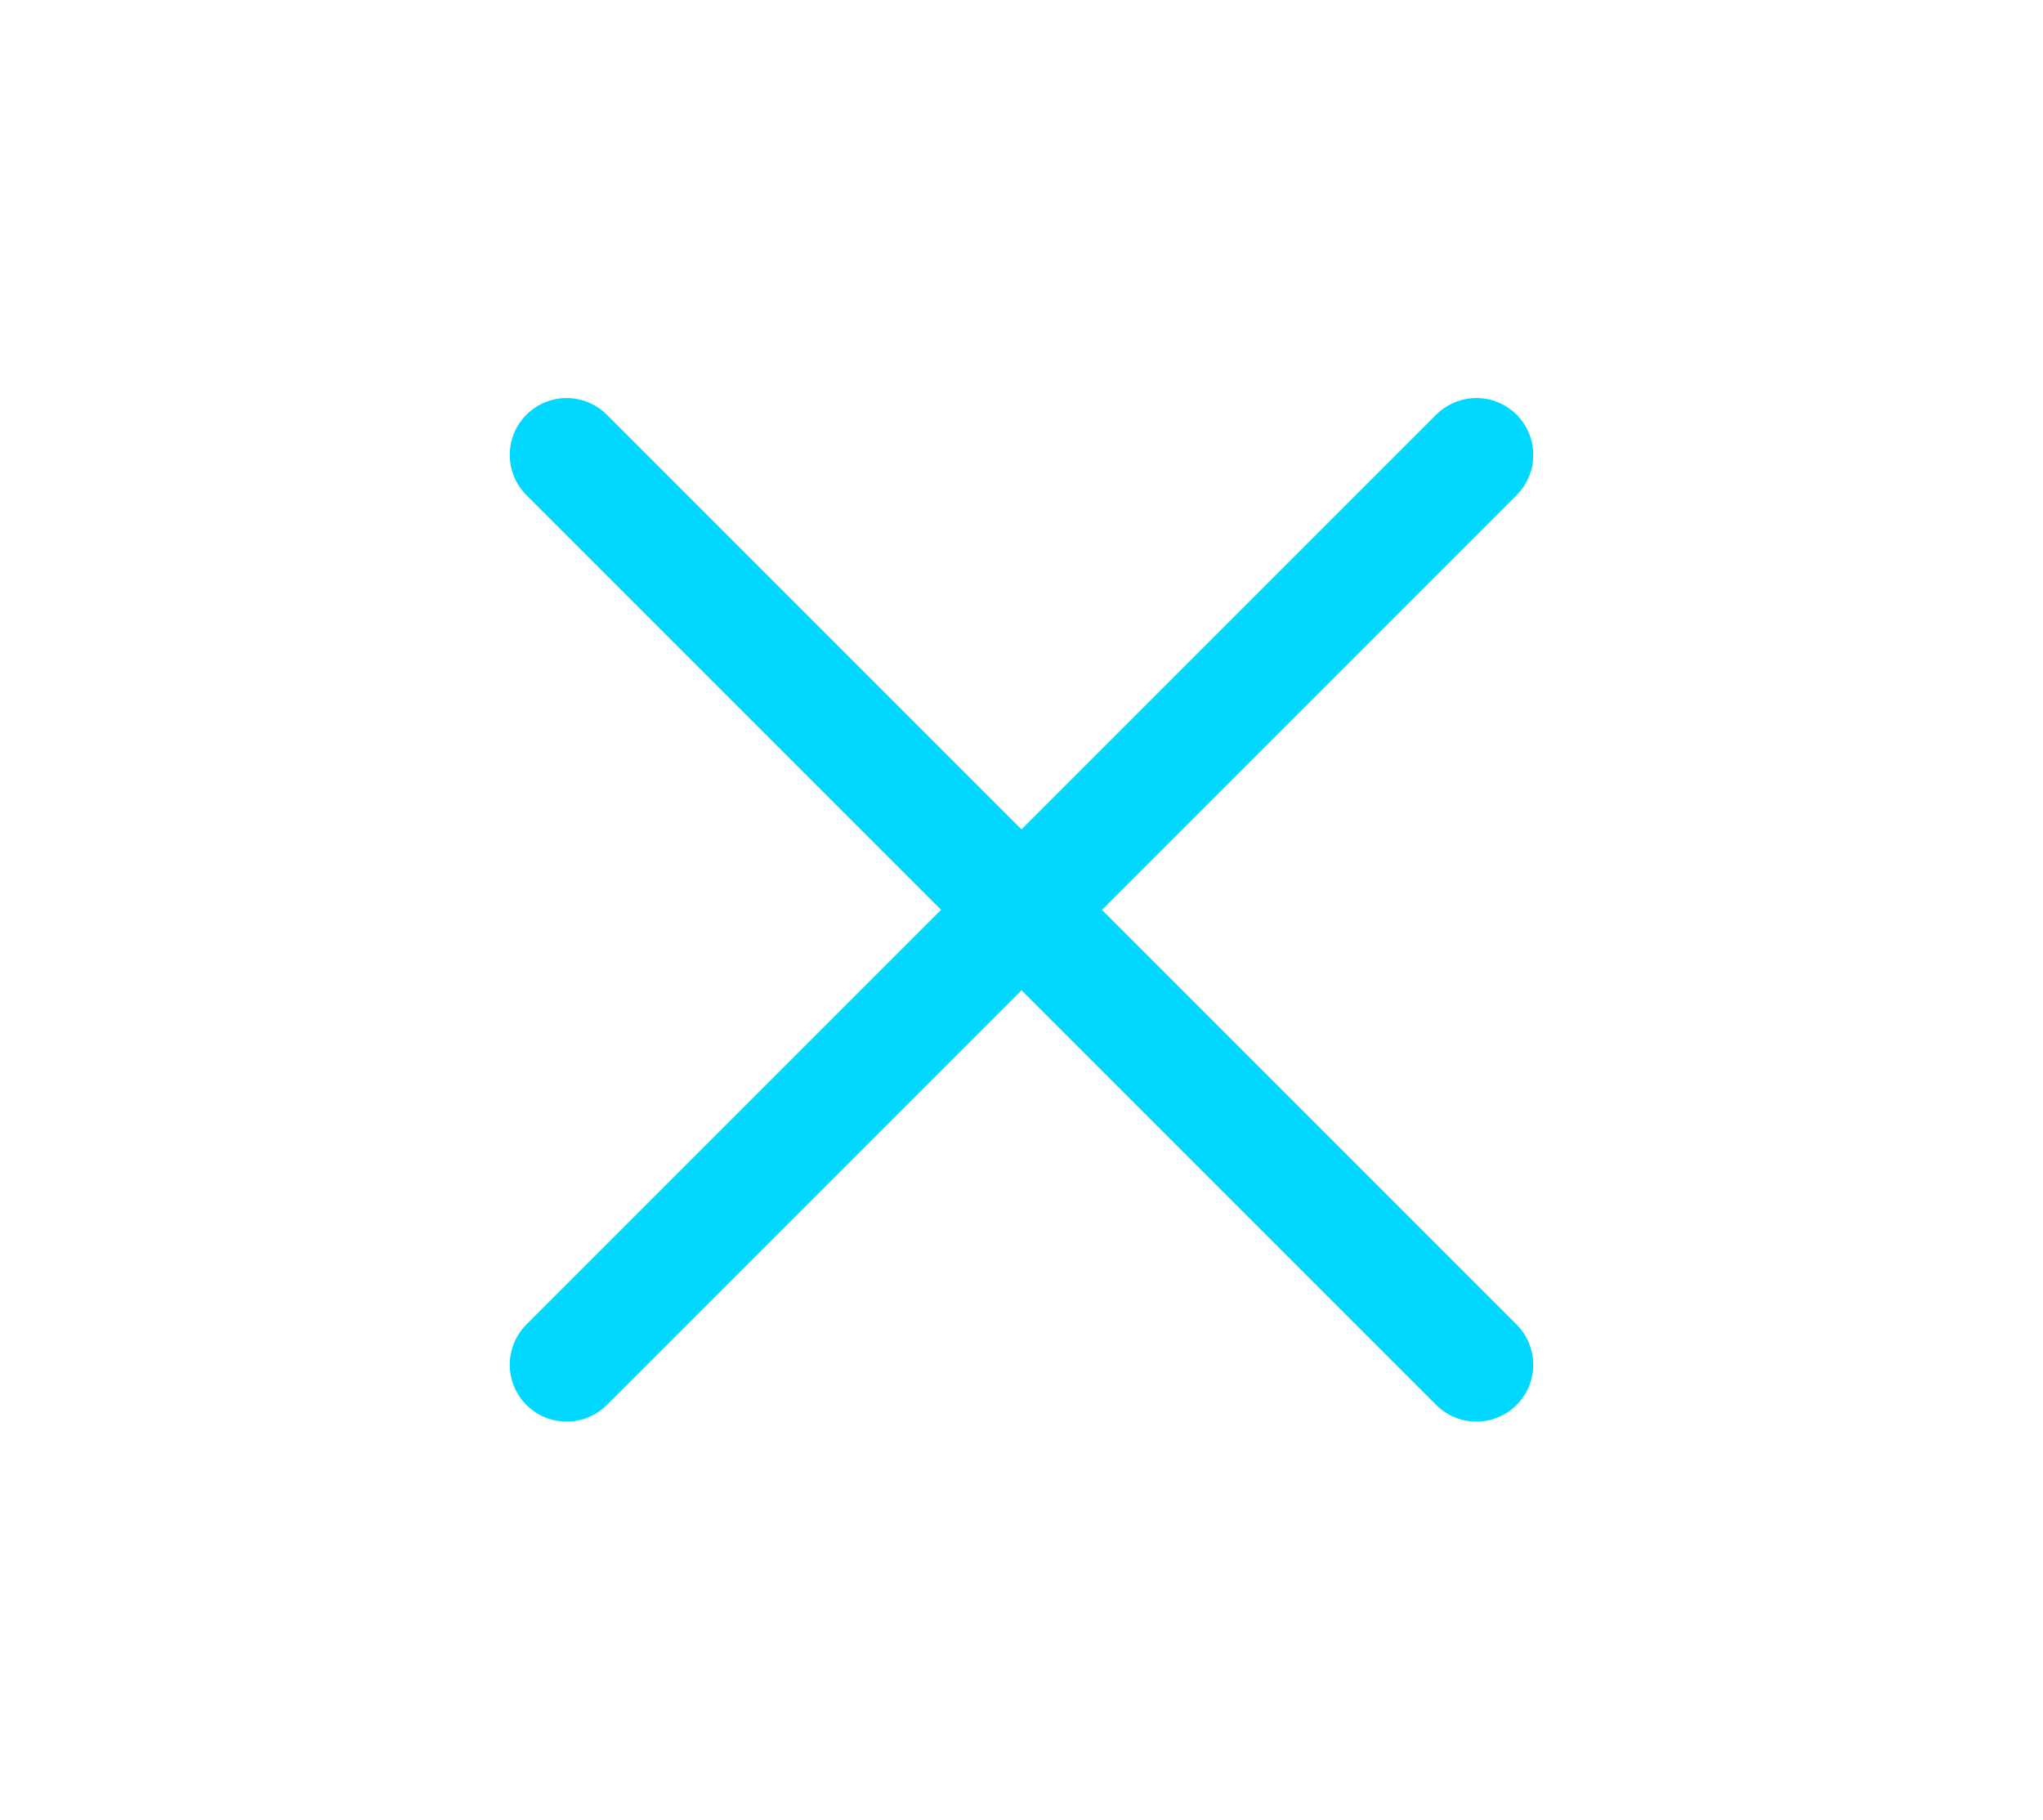
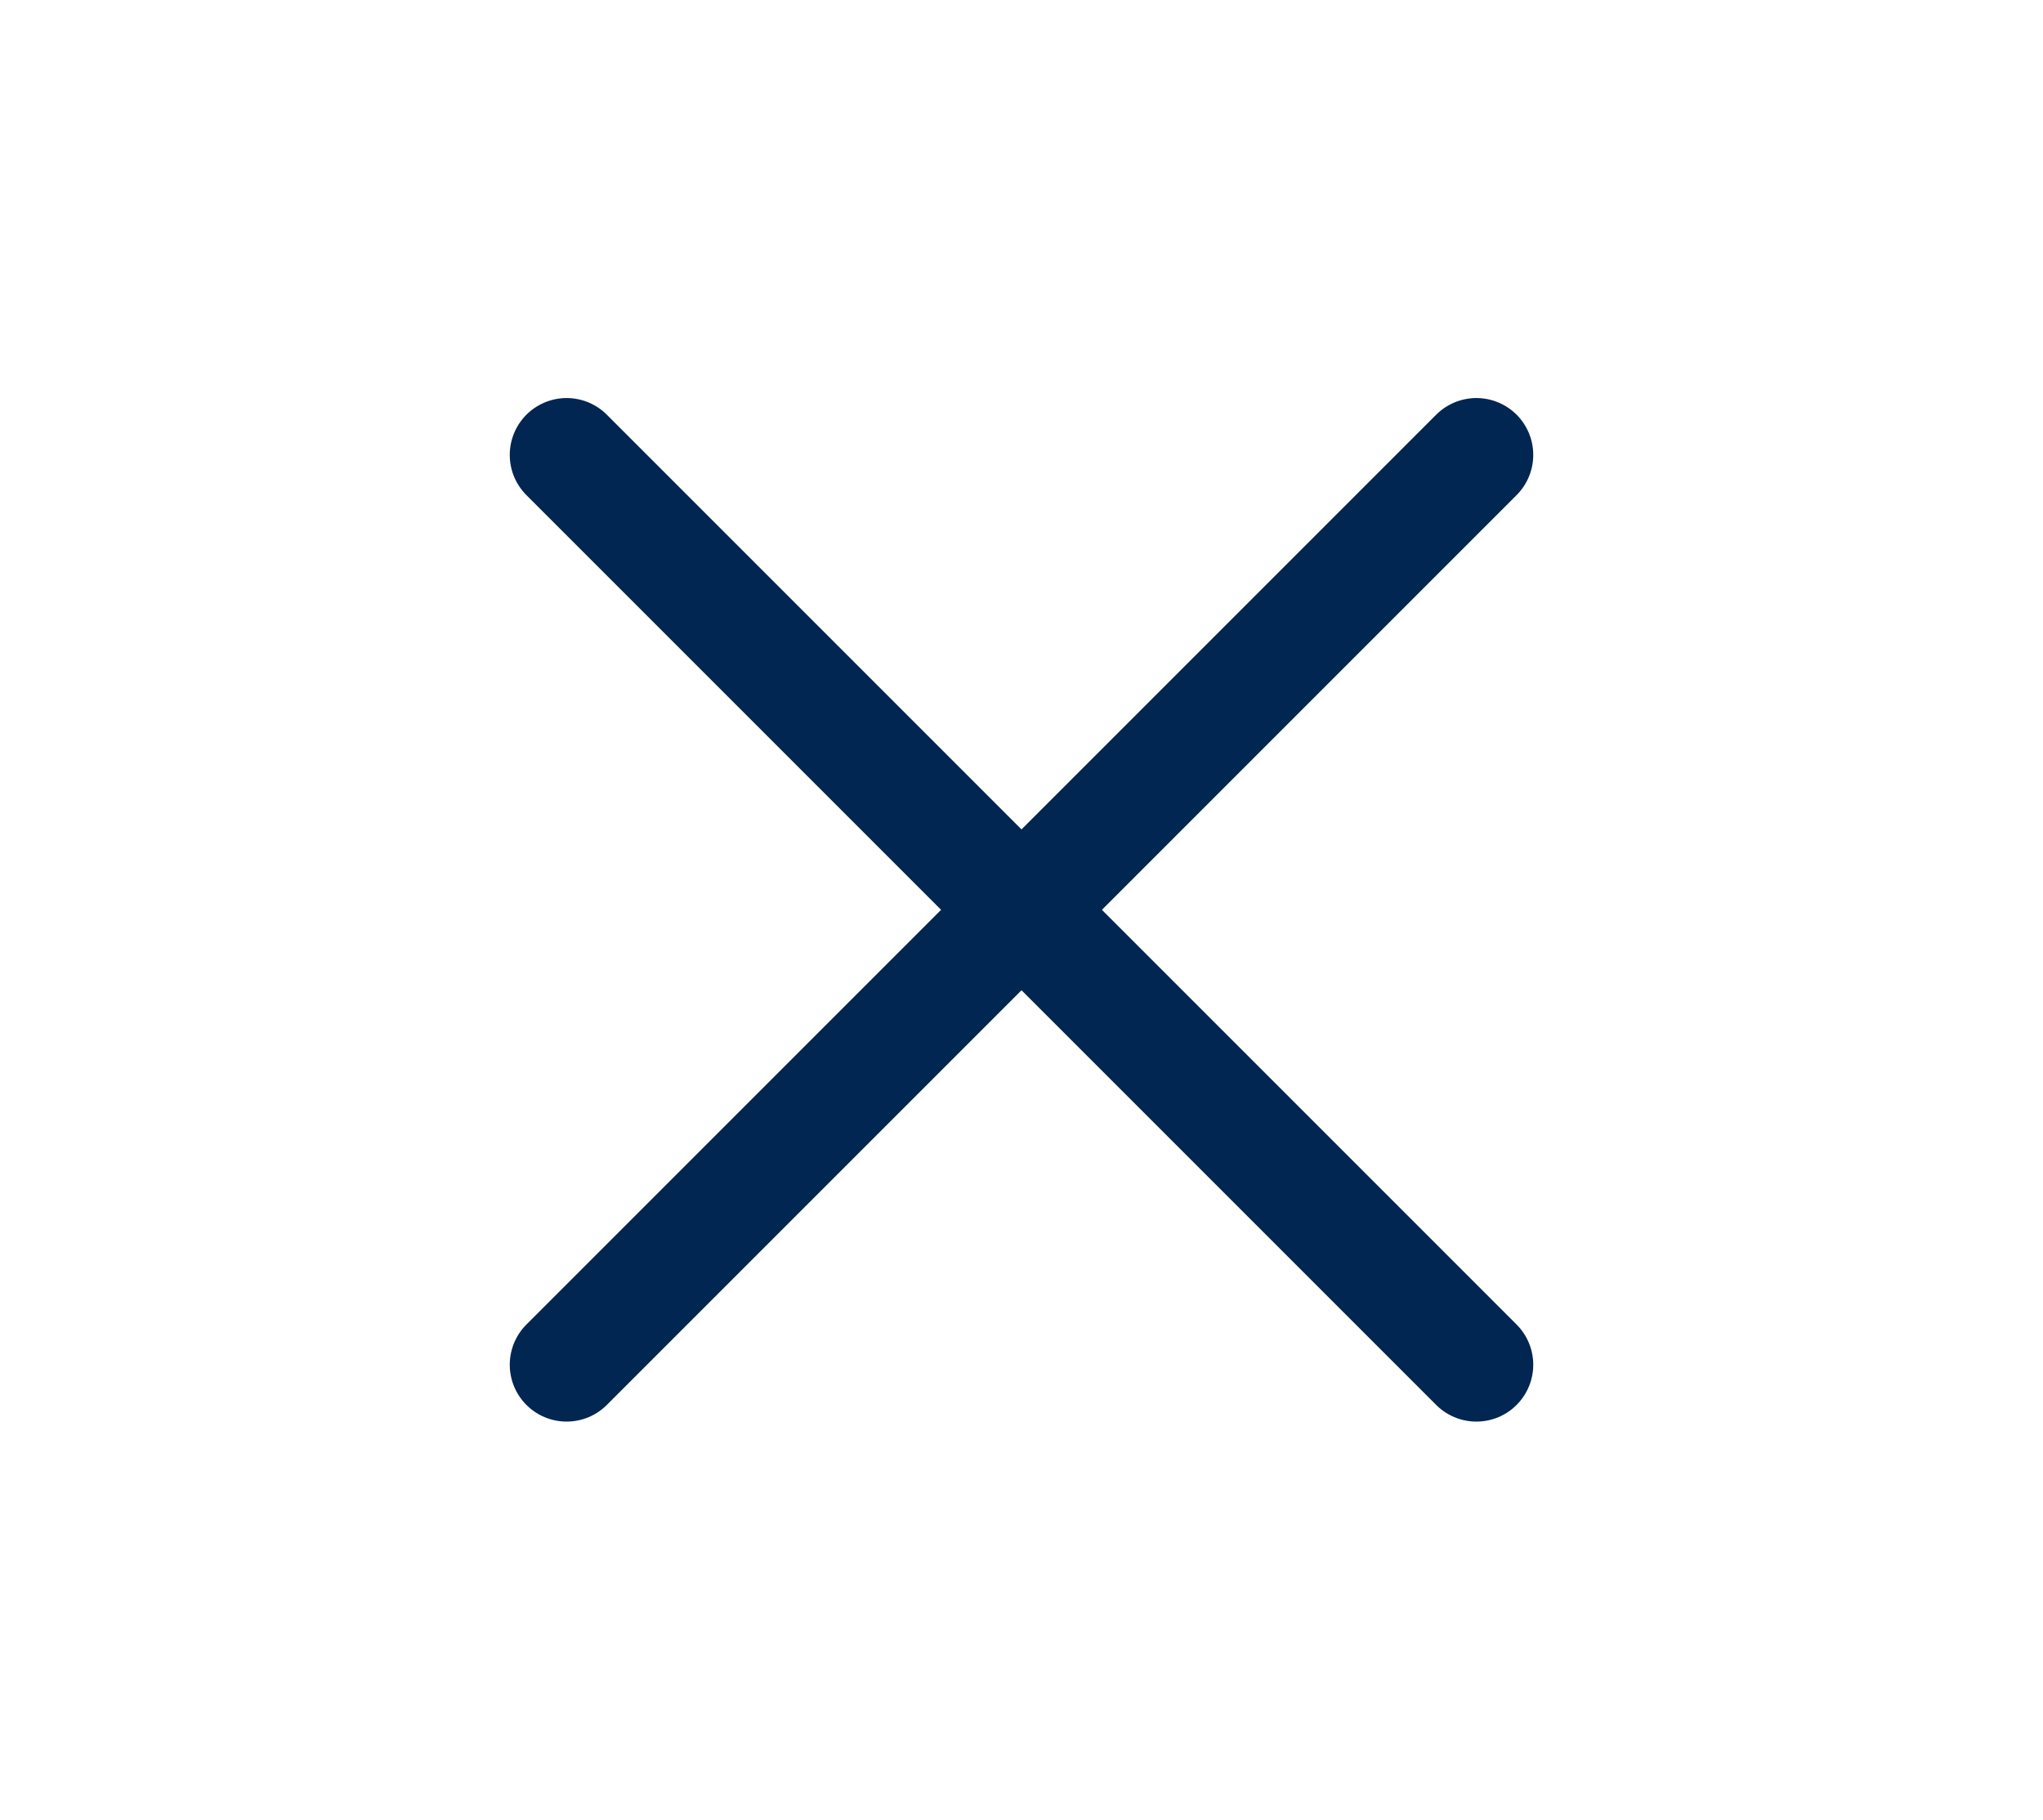
<svg xmlns="http://www.w3.org/2000/svg" aria-hidden="true" role="img" class="iconify iconify--logos" width="35.93" height="32" preserveAspectRatio="xMidYMid meet" viewBox="0 0 256 256">
-   <path fill="#00D8FF" d="M64 64 L192 192 M64 192 L192 64" stroke="#00D8FF" stroke-width="16" stroke-linecap="round" />
+   <path fill="#002651" d="M64 64 L192 192 M64 192 L192 64" stroke="#002651" stroke-width="16" stroke-linecap="round" />
</svg>
